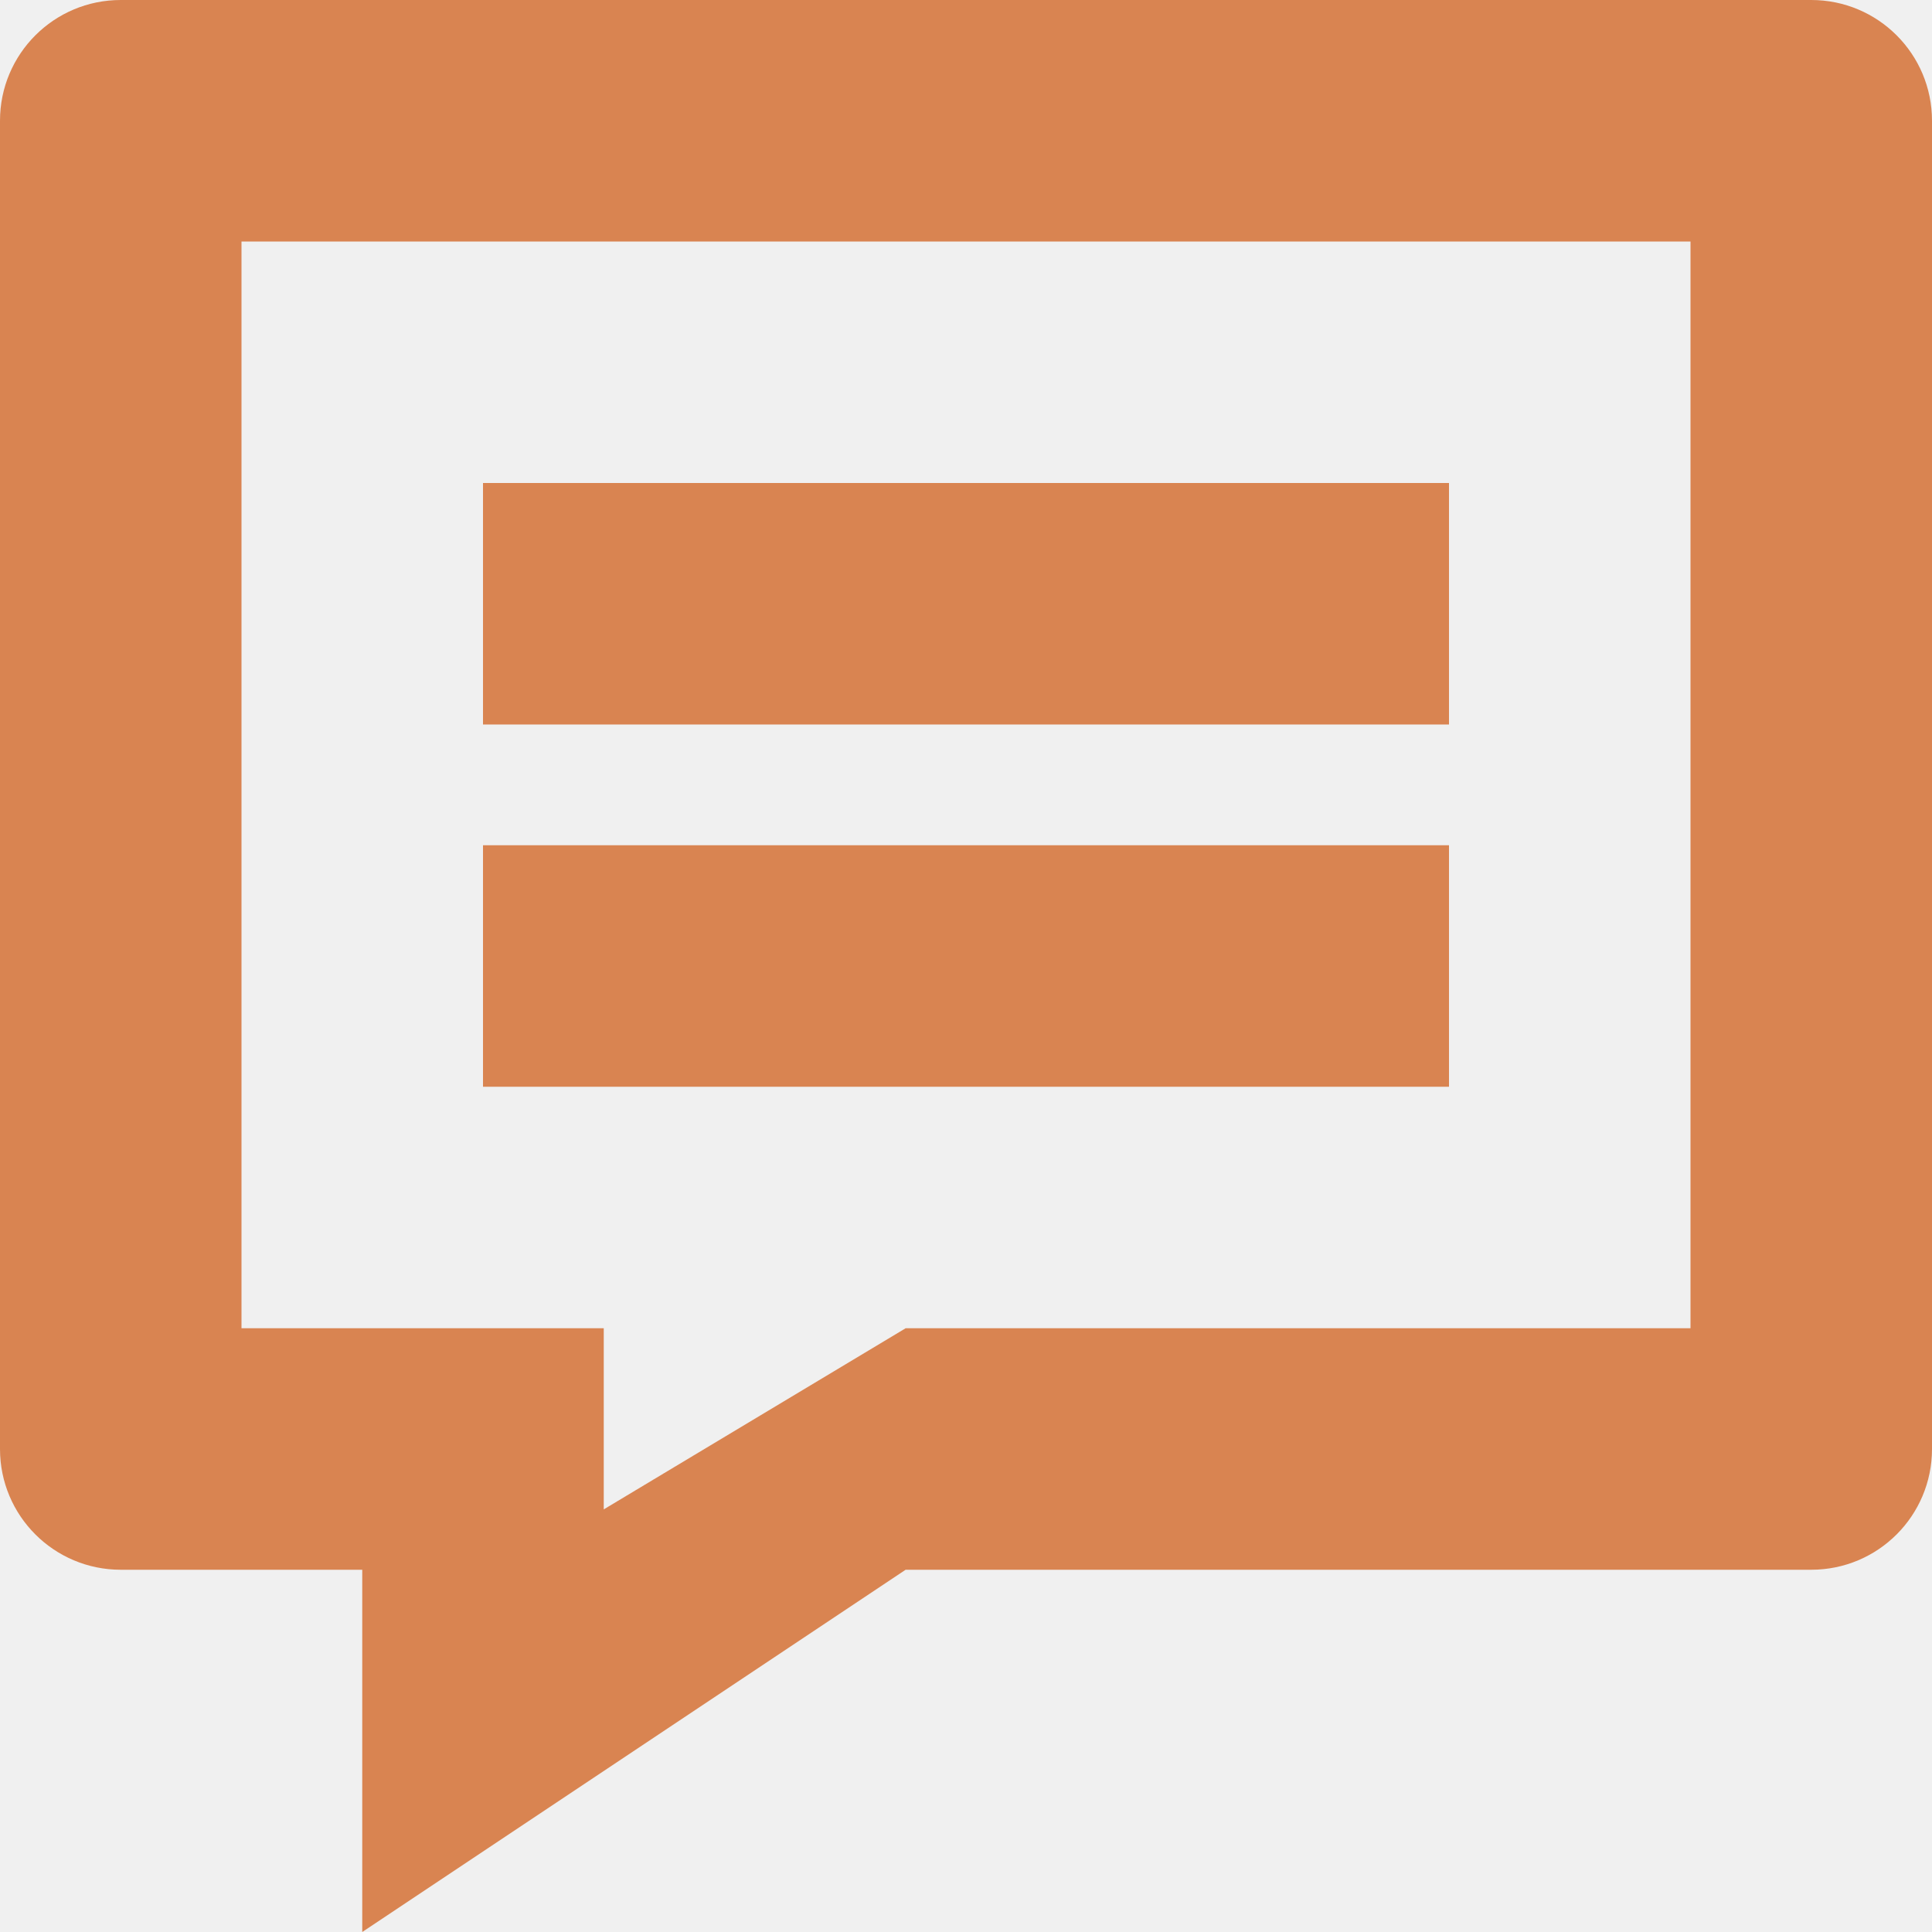
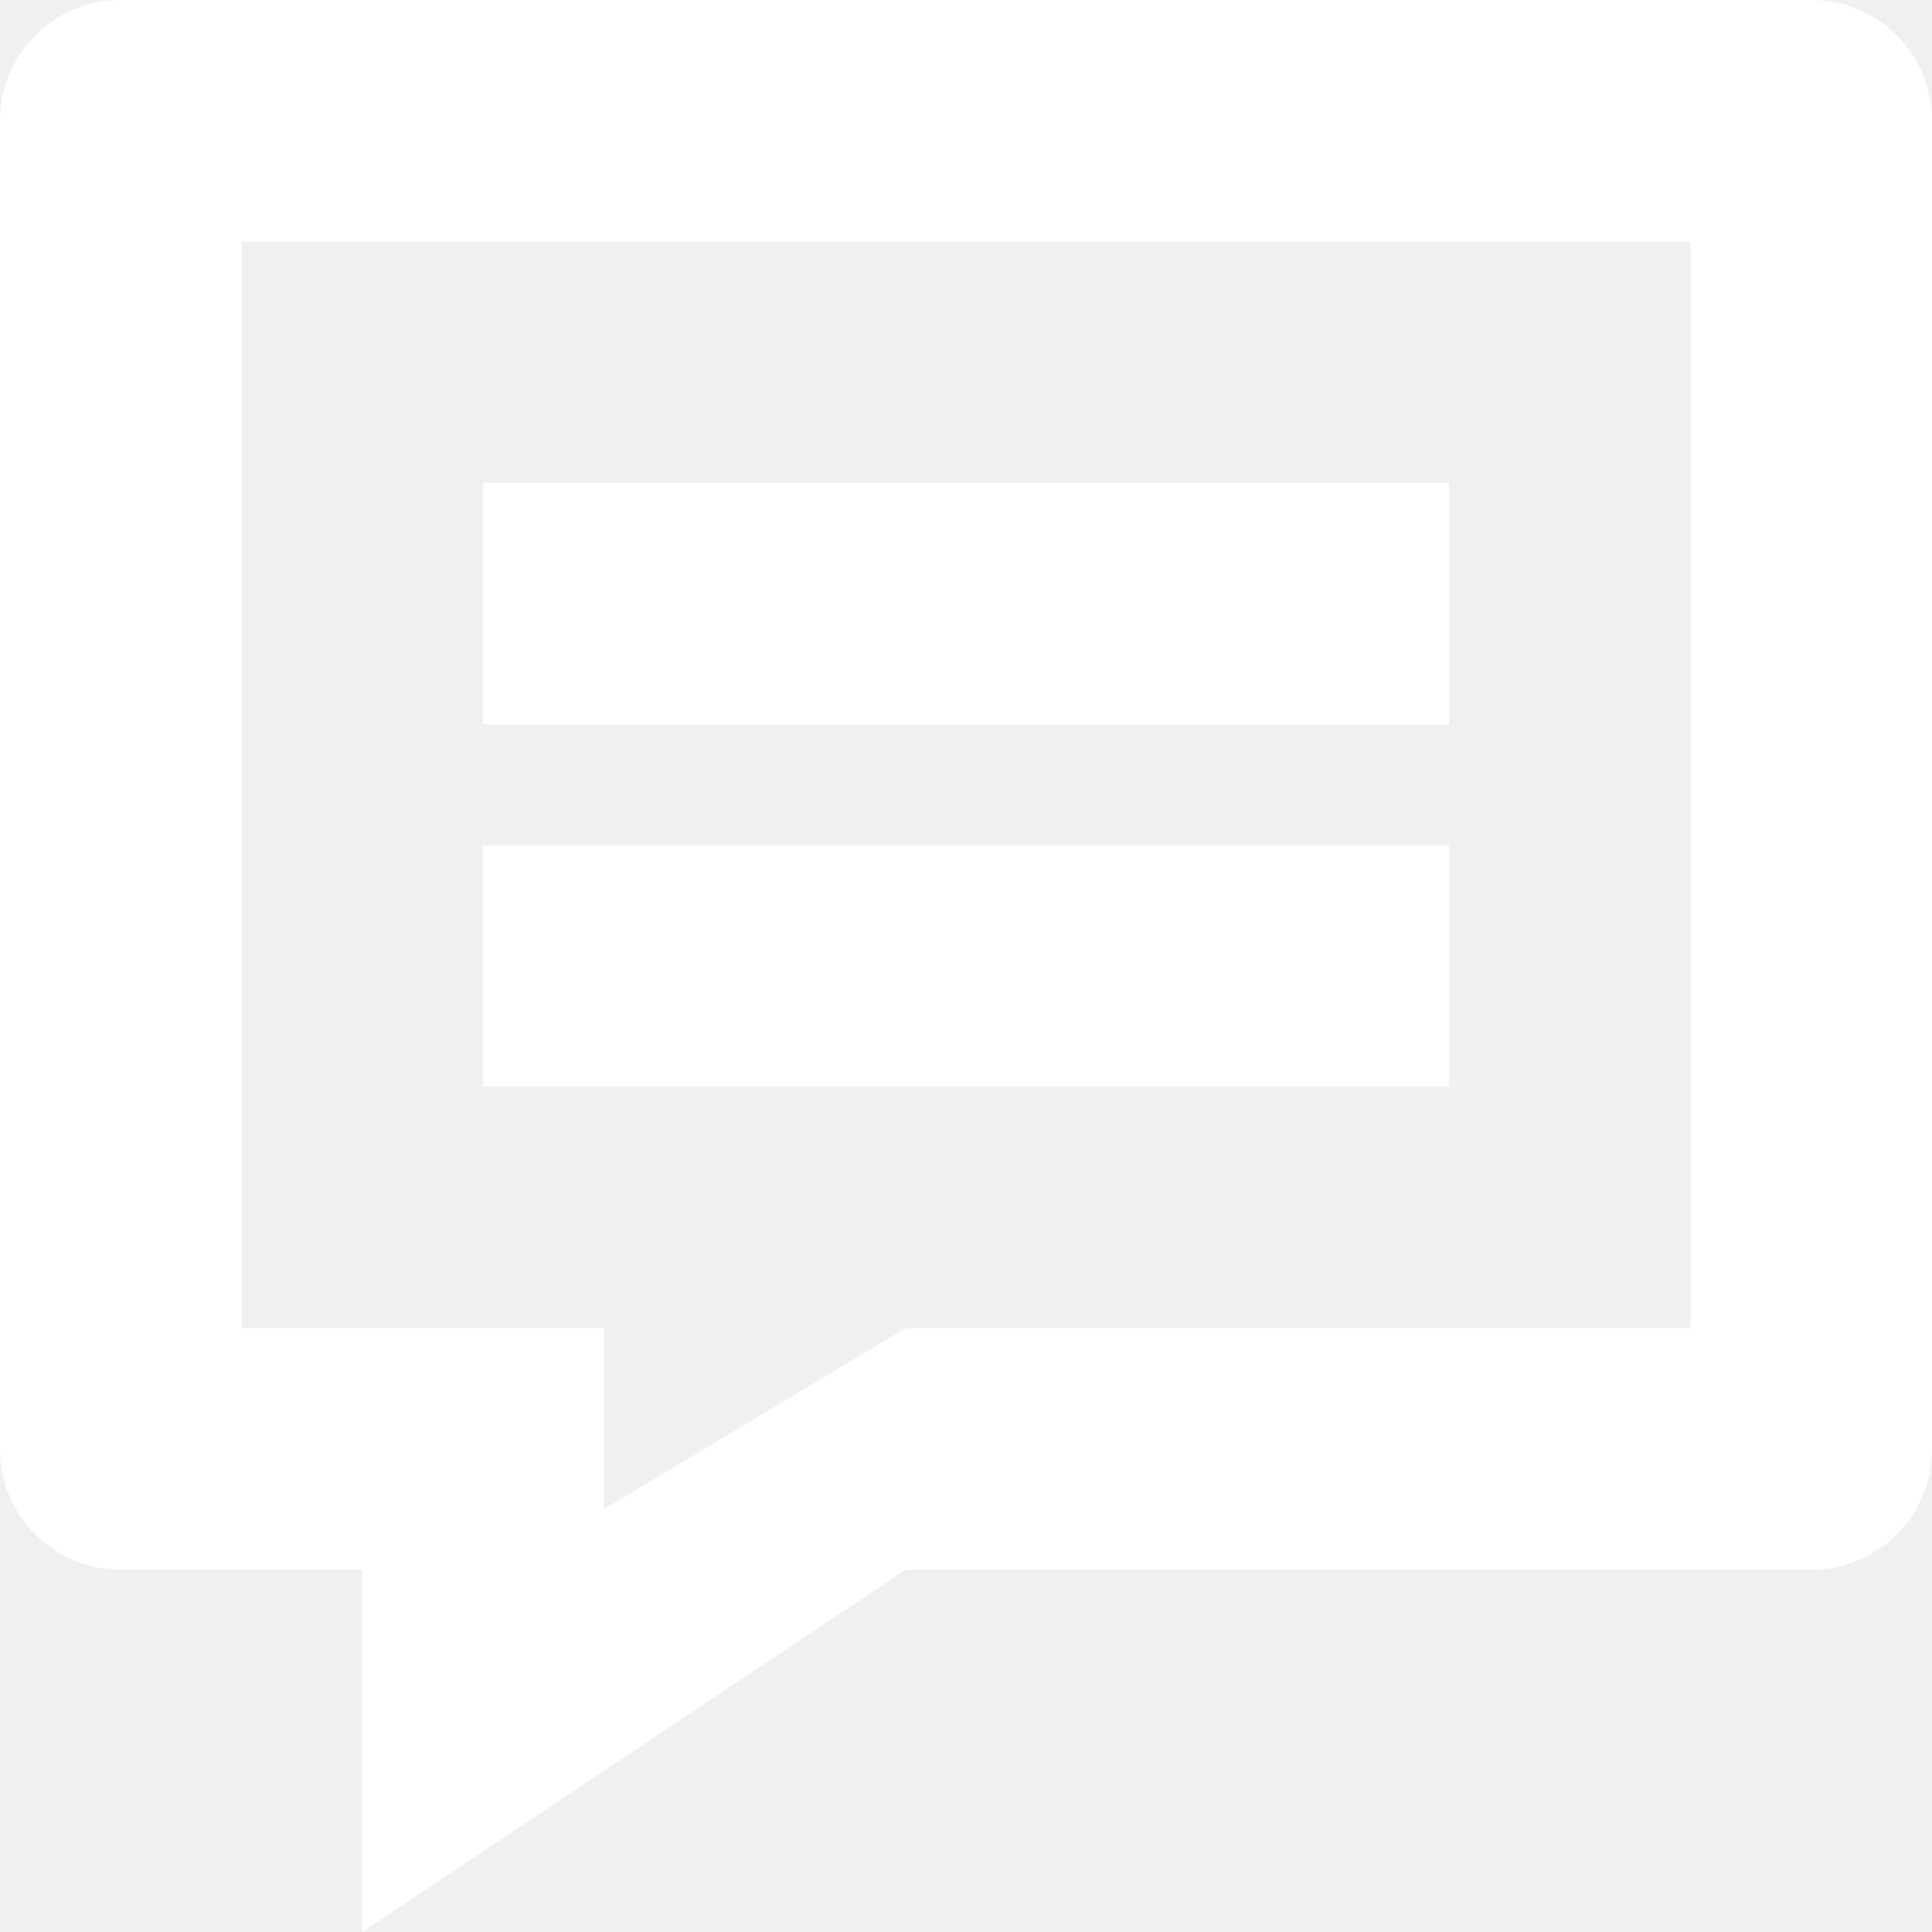
<svg xmlns="http://www.w3.org/2000/svg" version="1.1" id="Layer_1" x="0px" y="0px" width="512px" height="512px" viewBox="0 0 512 512" enable-background="new 0 0 512 512" xml:space="preserve">
  <g>
-     <rect x="128" y="224" fill="#D98451" width="256" height="64" />
-     <rect x="128" y="128" fill="#D98451" width="256" height="64" />
-     <path fill="#D98451" d="M480,0H32C14.312,0,0,14.312,0,32v352c0,17.688,14.312,32,32,32h64v96l144-96h240c17.688,0,32-14.312,32-32   V32C512,14.312,497.688,0,480,0z M448,352H240l-80,48v-48H64V64h384V352z" />
+     <rect x="128" y="224" fill="#ffffff" width="256" height="64" />
+     <rect x="128" y="128" fill="#ffffff" width="256" height="64" />
+     <path fill="#ffffff" d="M480,0H32C14.312,0,0,14.312,0,32v352c0,17.688,14.312,32,32,32h64v96l144-96h240c17.688,0,32-14.312,32-32   V32C512,14.312,497.688,0,480,0z M448,352H240l-80,48v-48H64V64h384V352z" />
  </g>
</svg>
